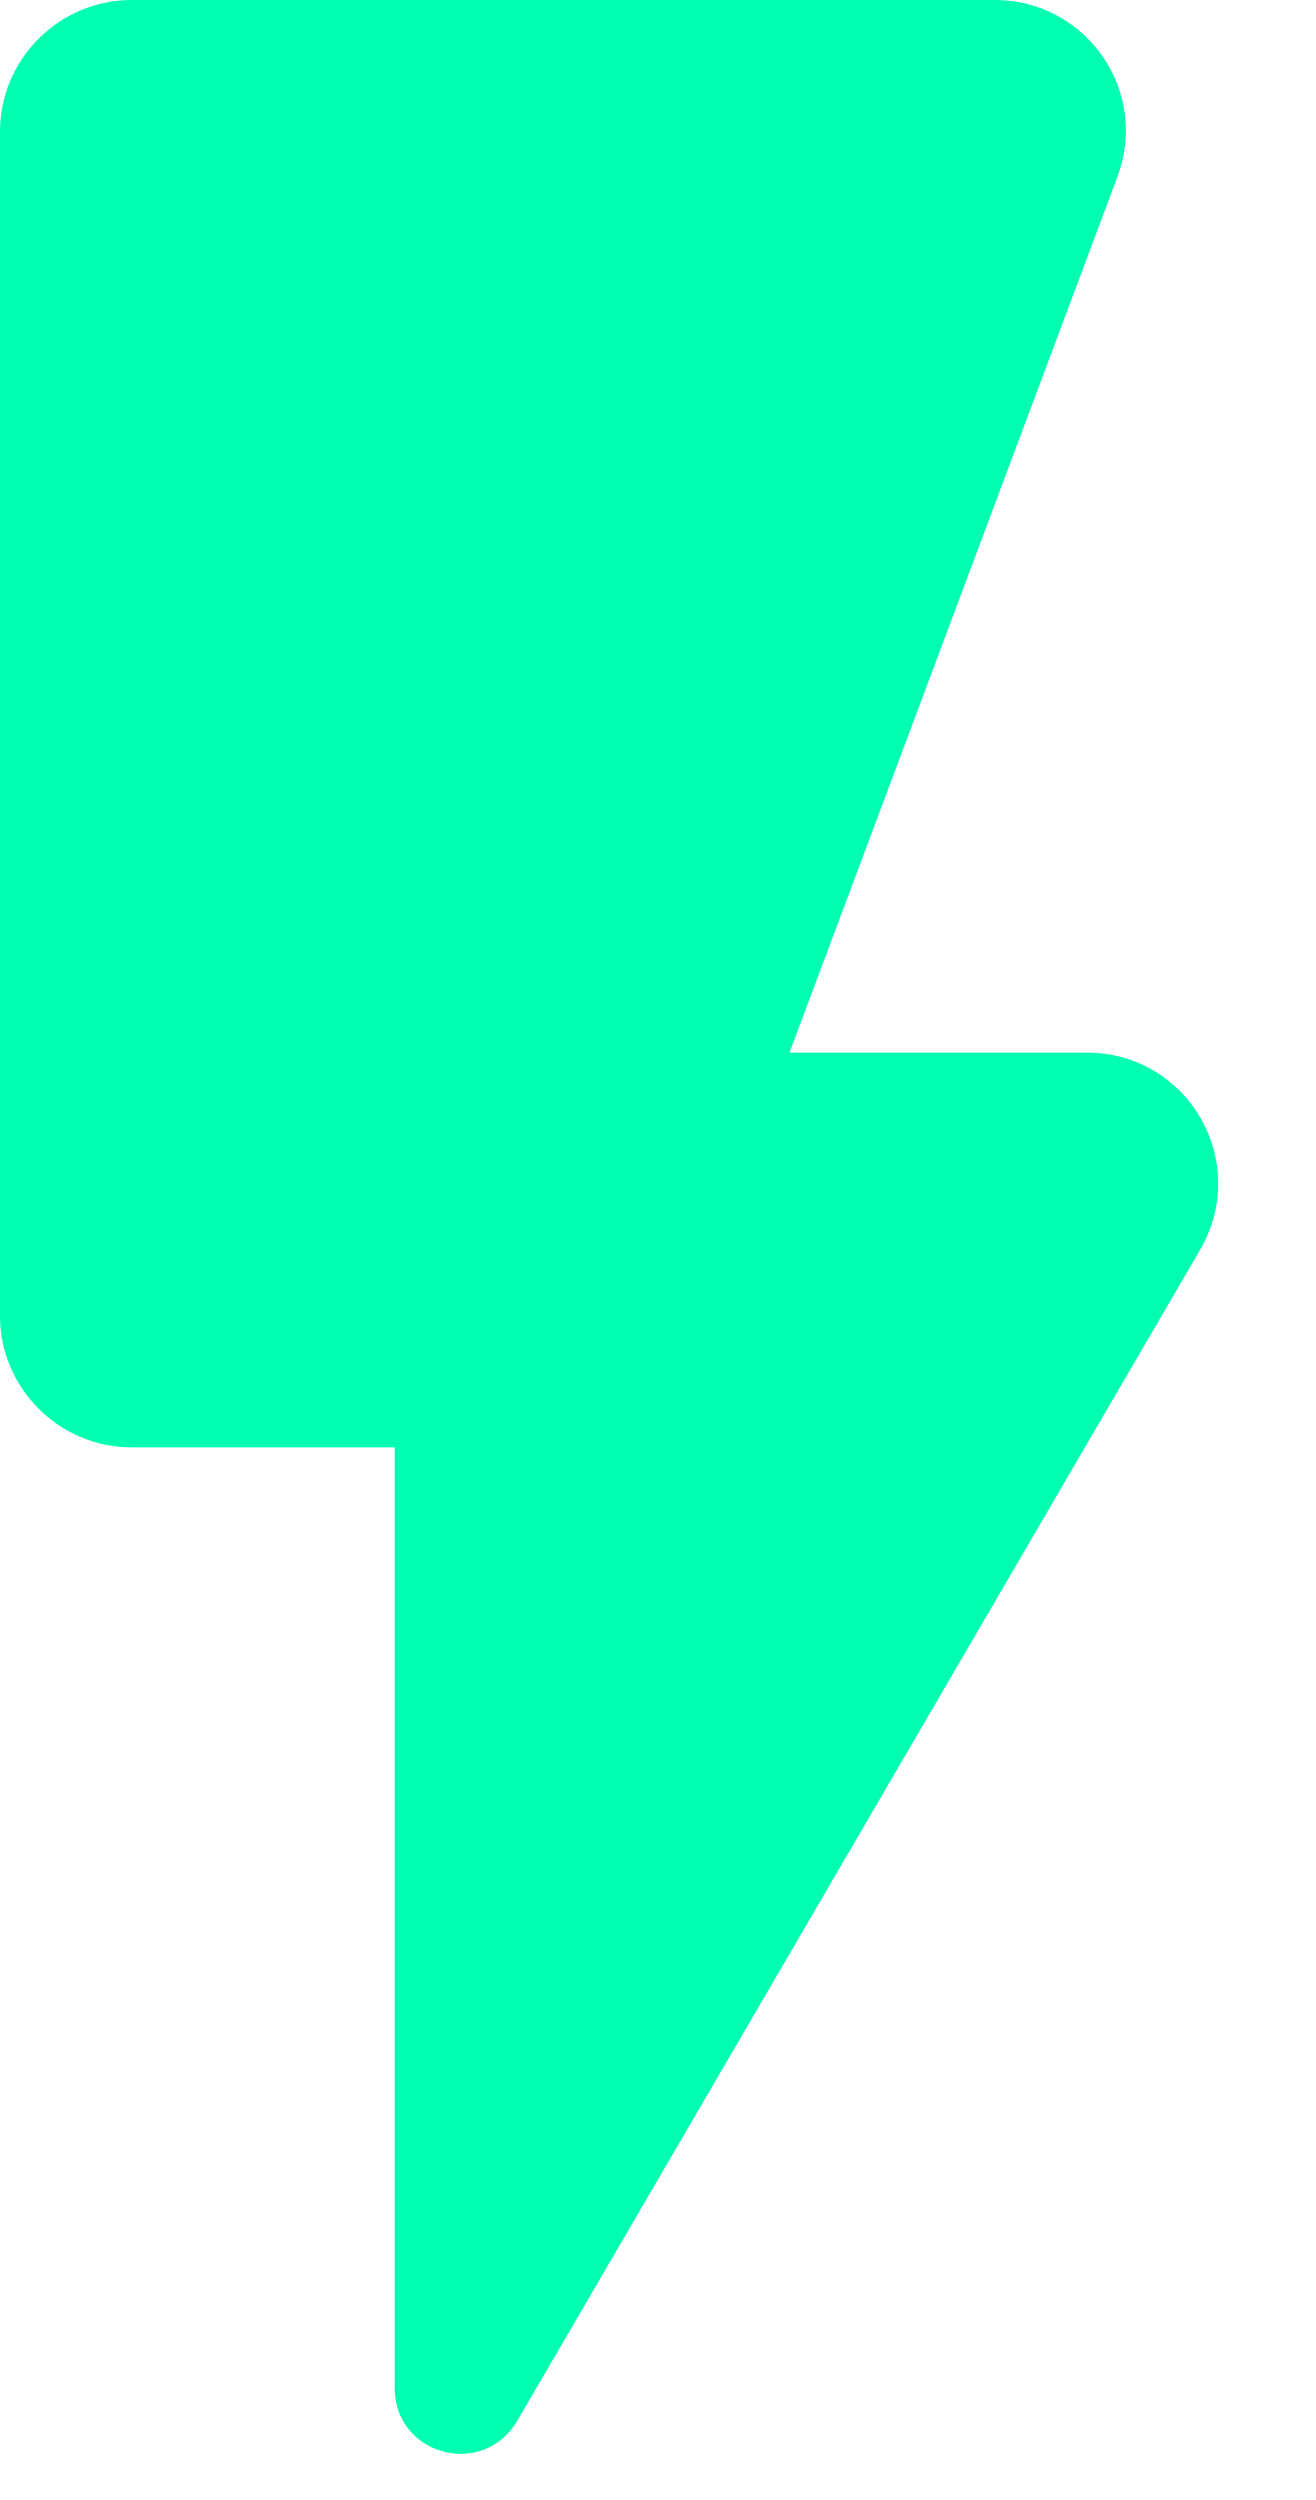
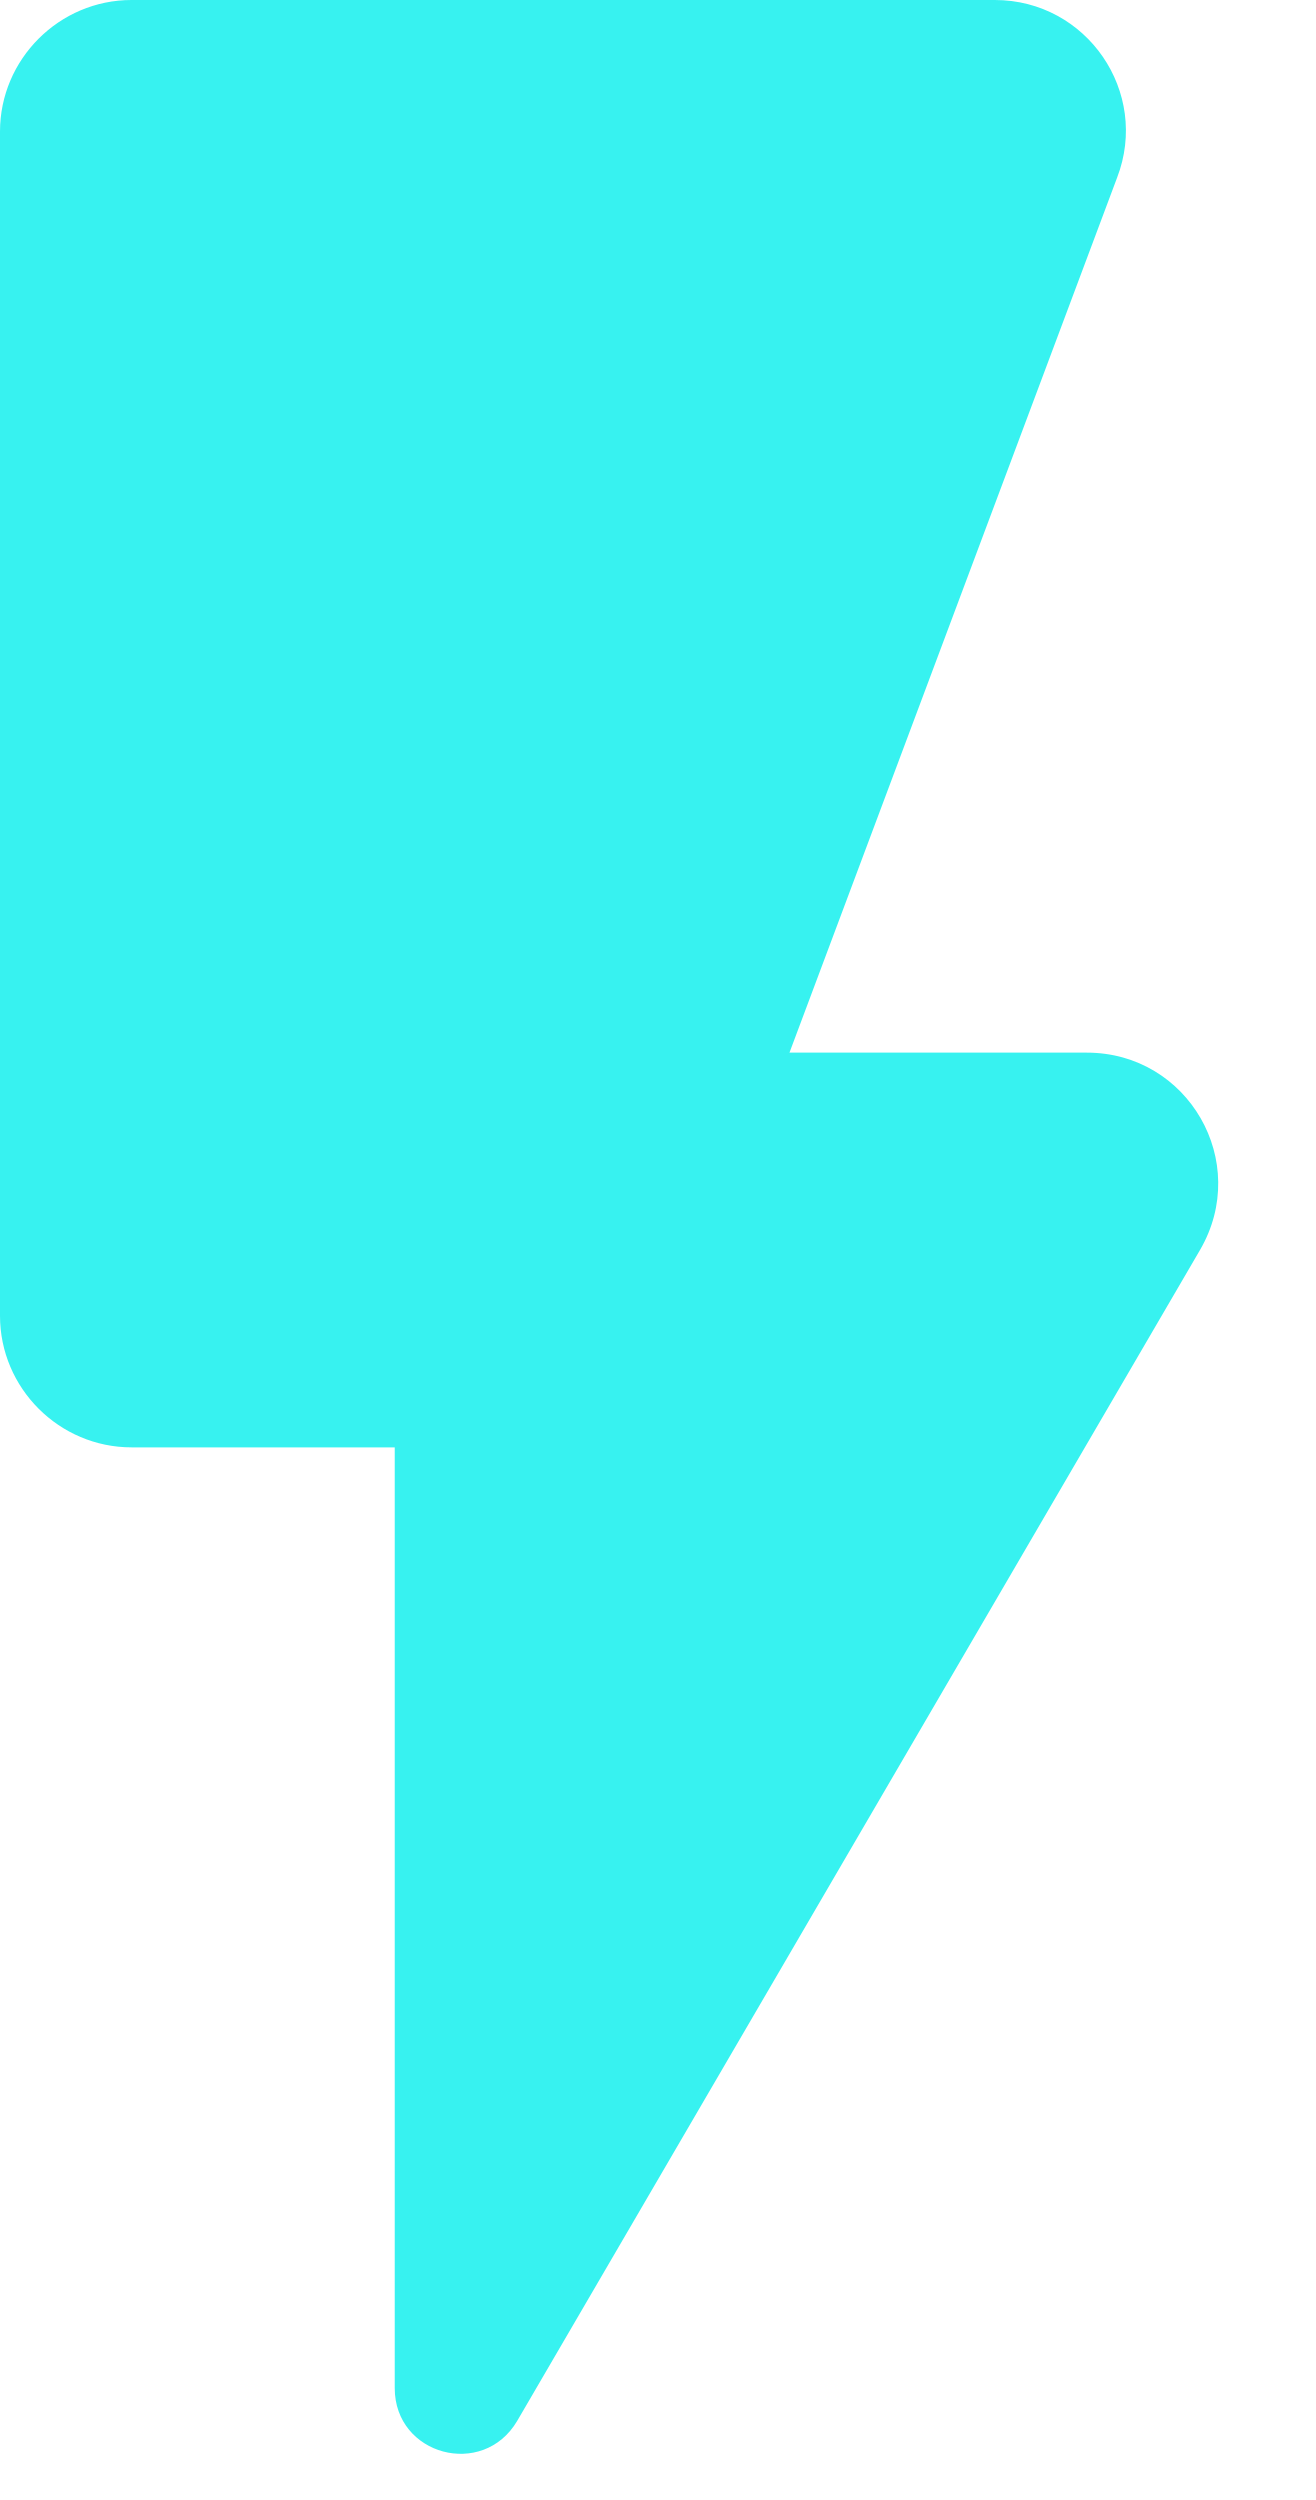
<svg xmlns="http://www.w3.org/2000/svg" width="10" height="19" viewBox="0 0 10 19" fill="none">
-   <path d="M0 1V10C0 10.55 0.45 11 1 11H3V18.15C3 18.66 3.67 18.84 3.93 18.4L9.12 9.5C9.51 8.83 9.03 8 8.26 8H6L8.49 1.35C8.74 0.7 8.26 0 7.56 0H1C0.45 0 0 0.45 0 1Z" fill="#00FFB0" />
+   <path d="M0 1V10C0 10.55 0.45 11 1 11H3V18.15C3 18.66 3.67 18.84 3.93 18.4L9.12 9.5C9.51 8.83 9.03 8 8.26 8H6L8.49 1.35C8.74 0.7 8.26 0 7.56 0H1C0.45 0 0 0.45 0 1Z" fill="#37f2f0" />
</svg>
